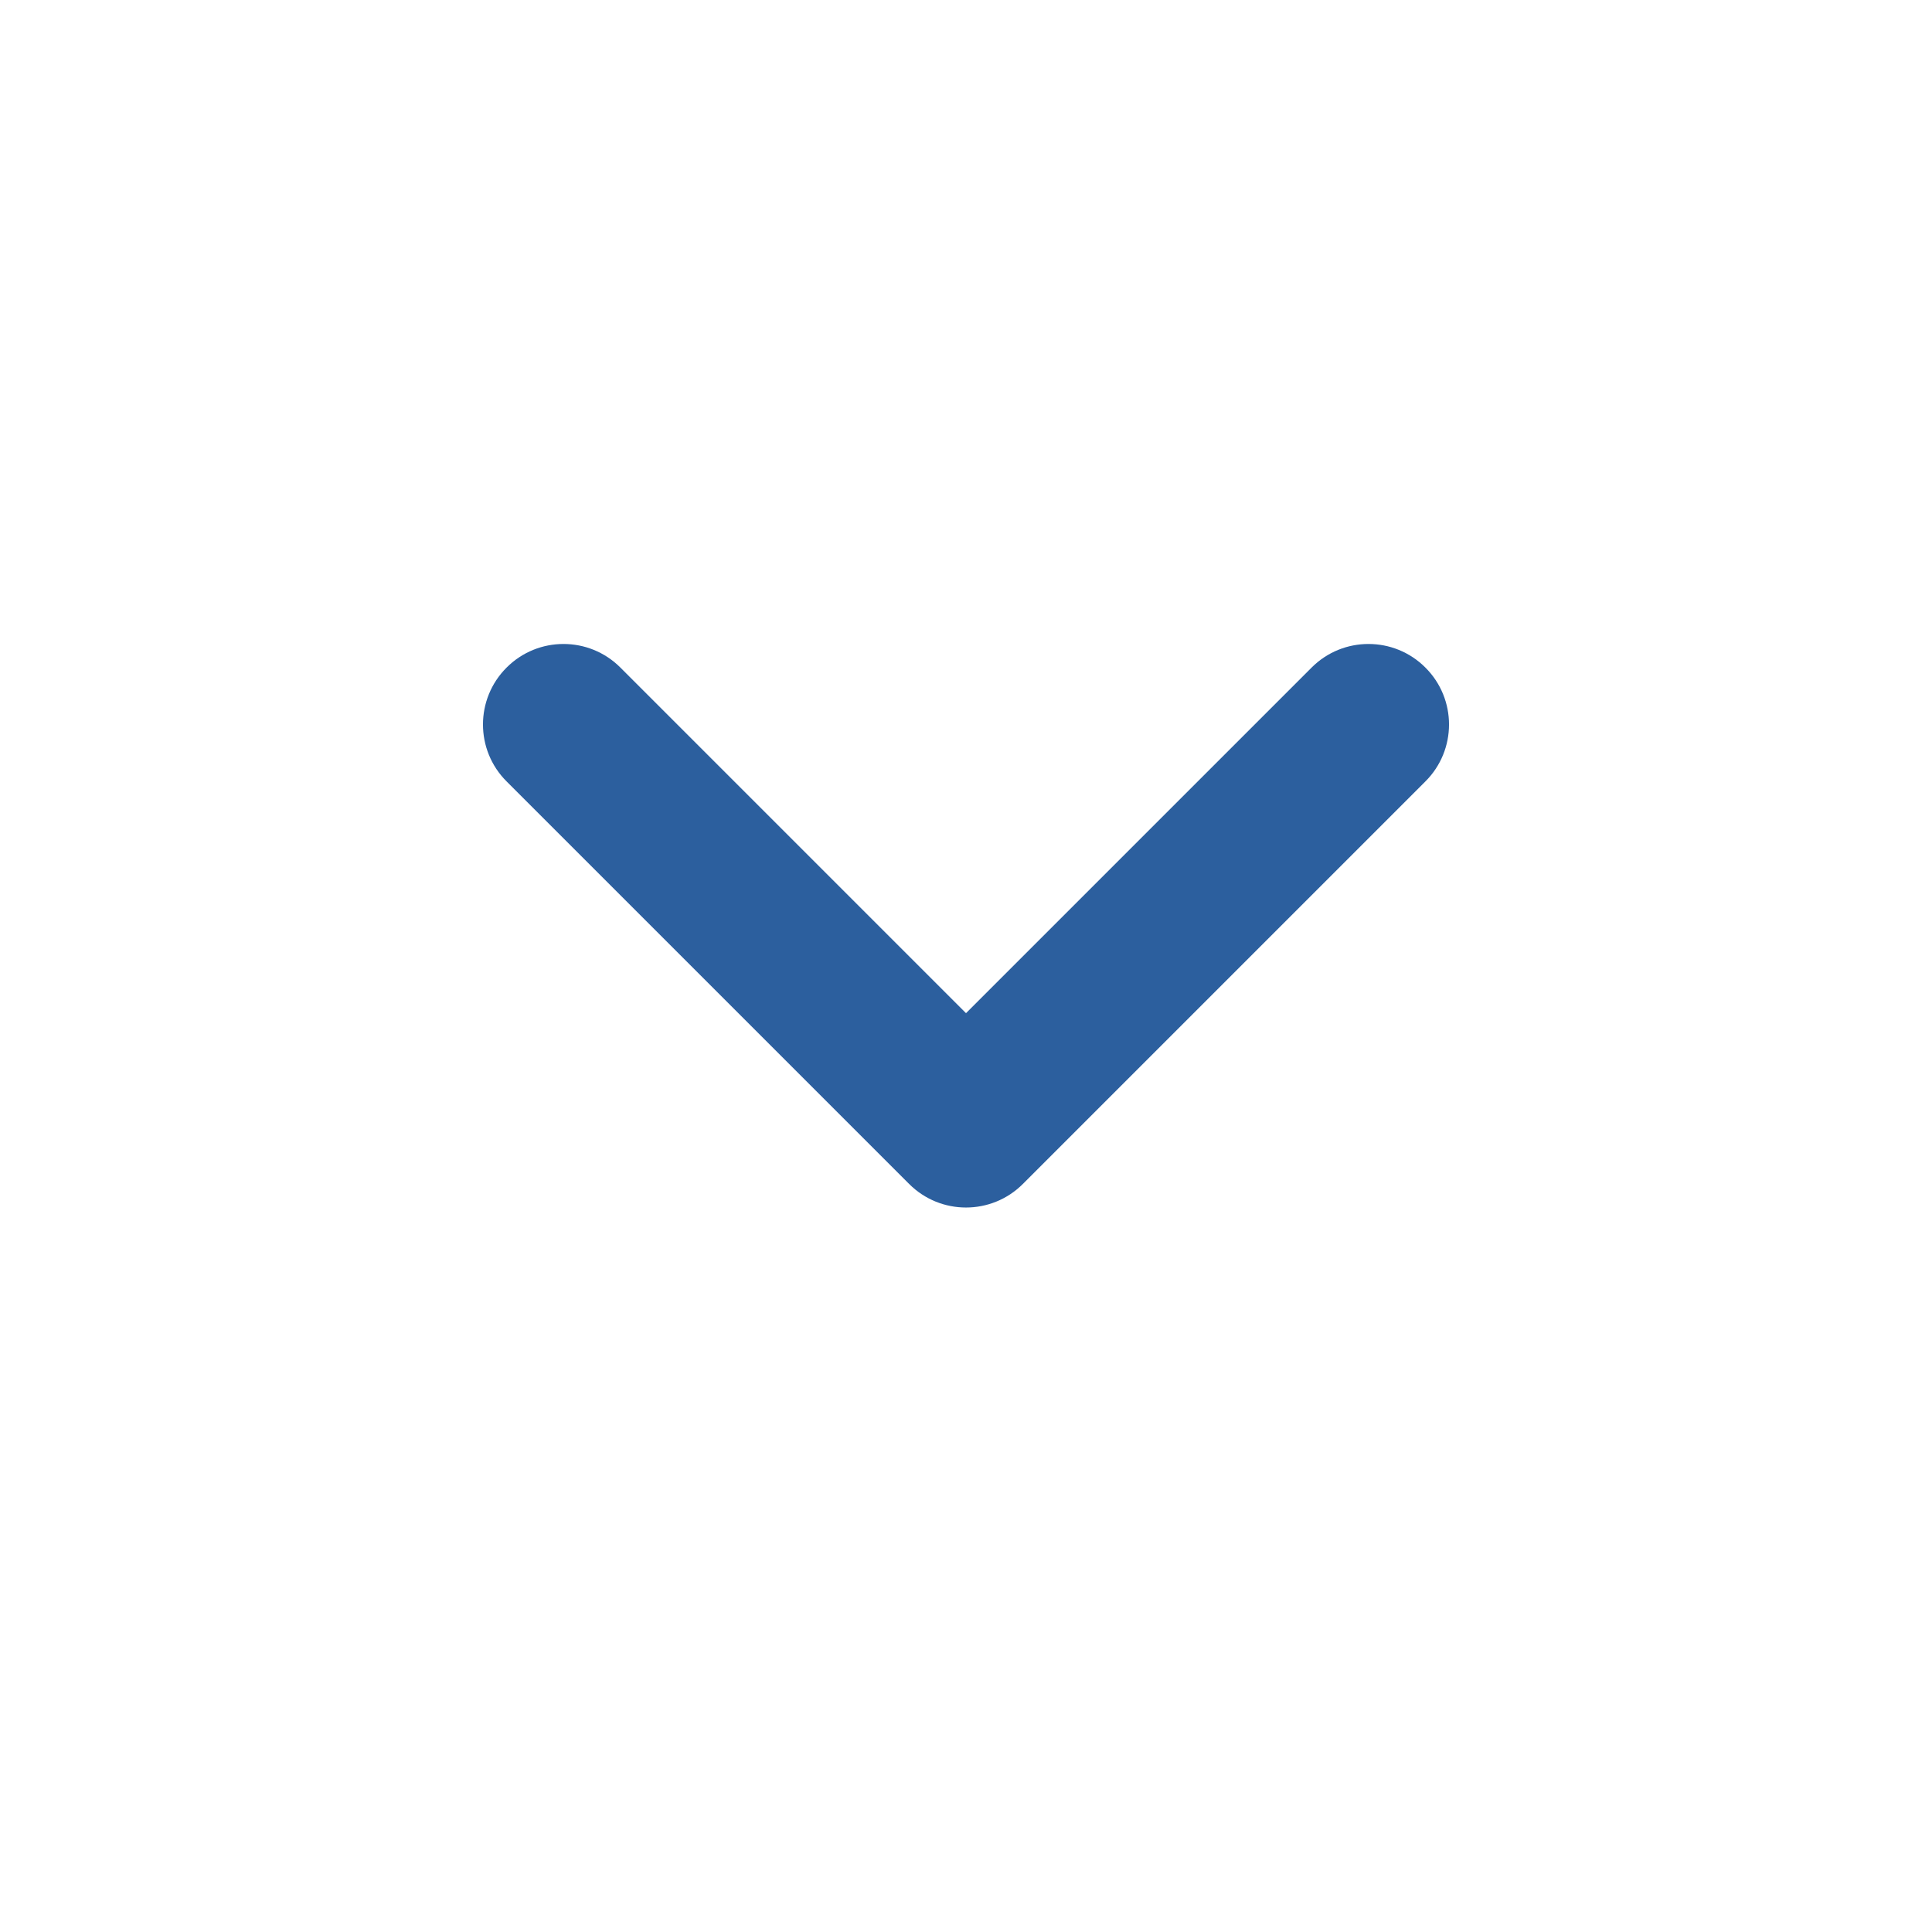
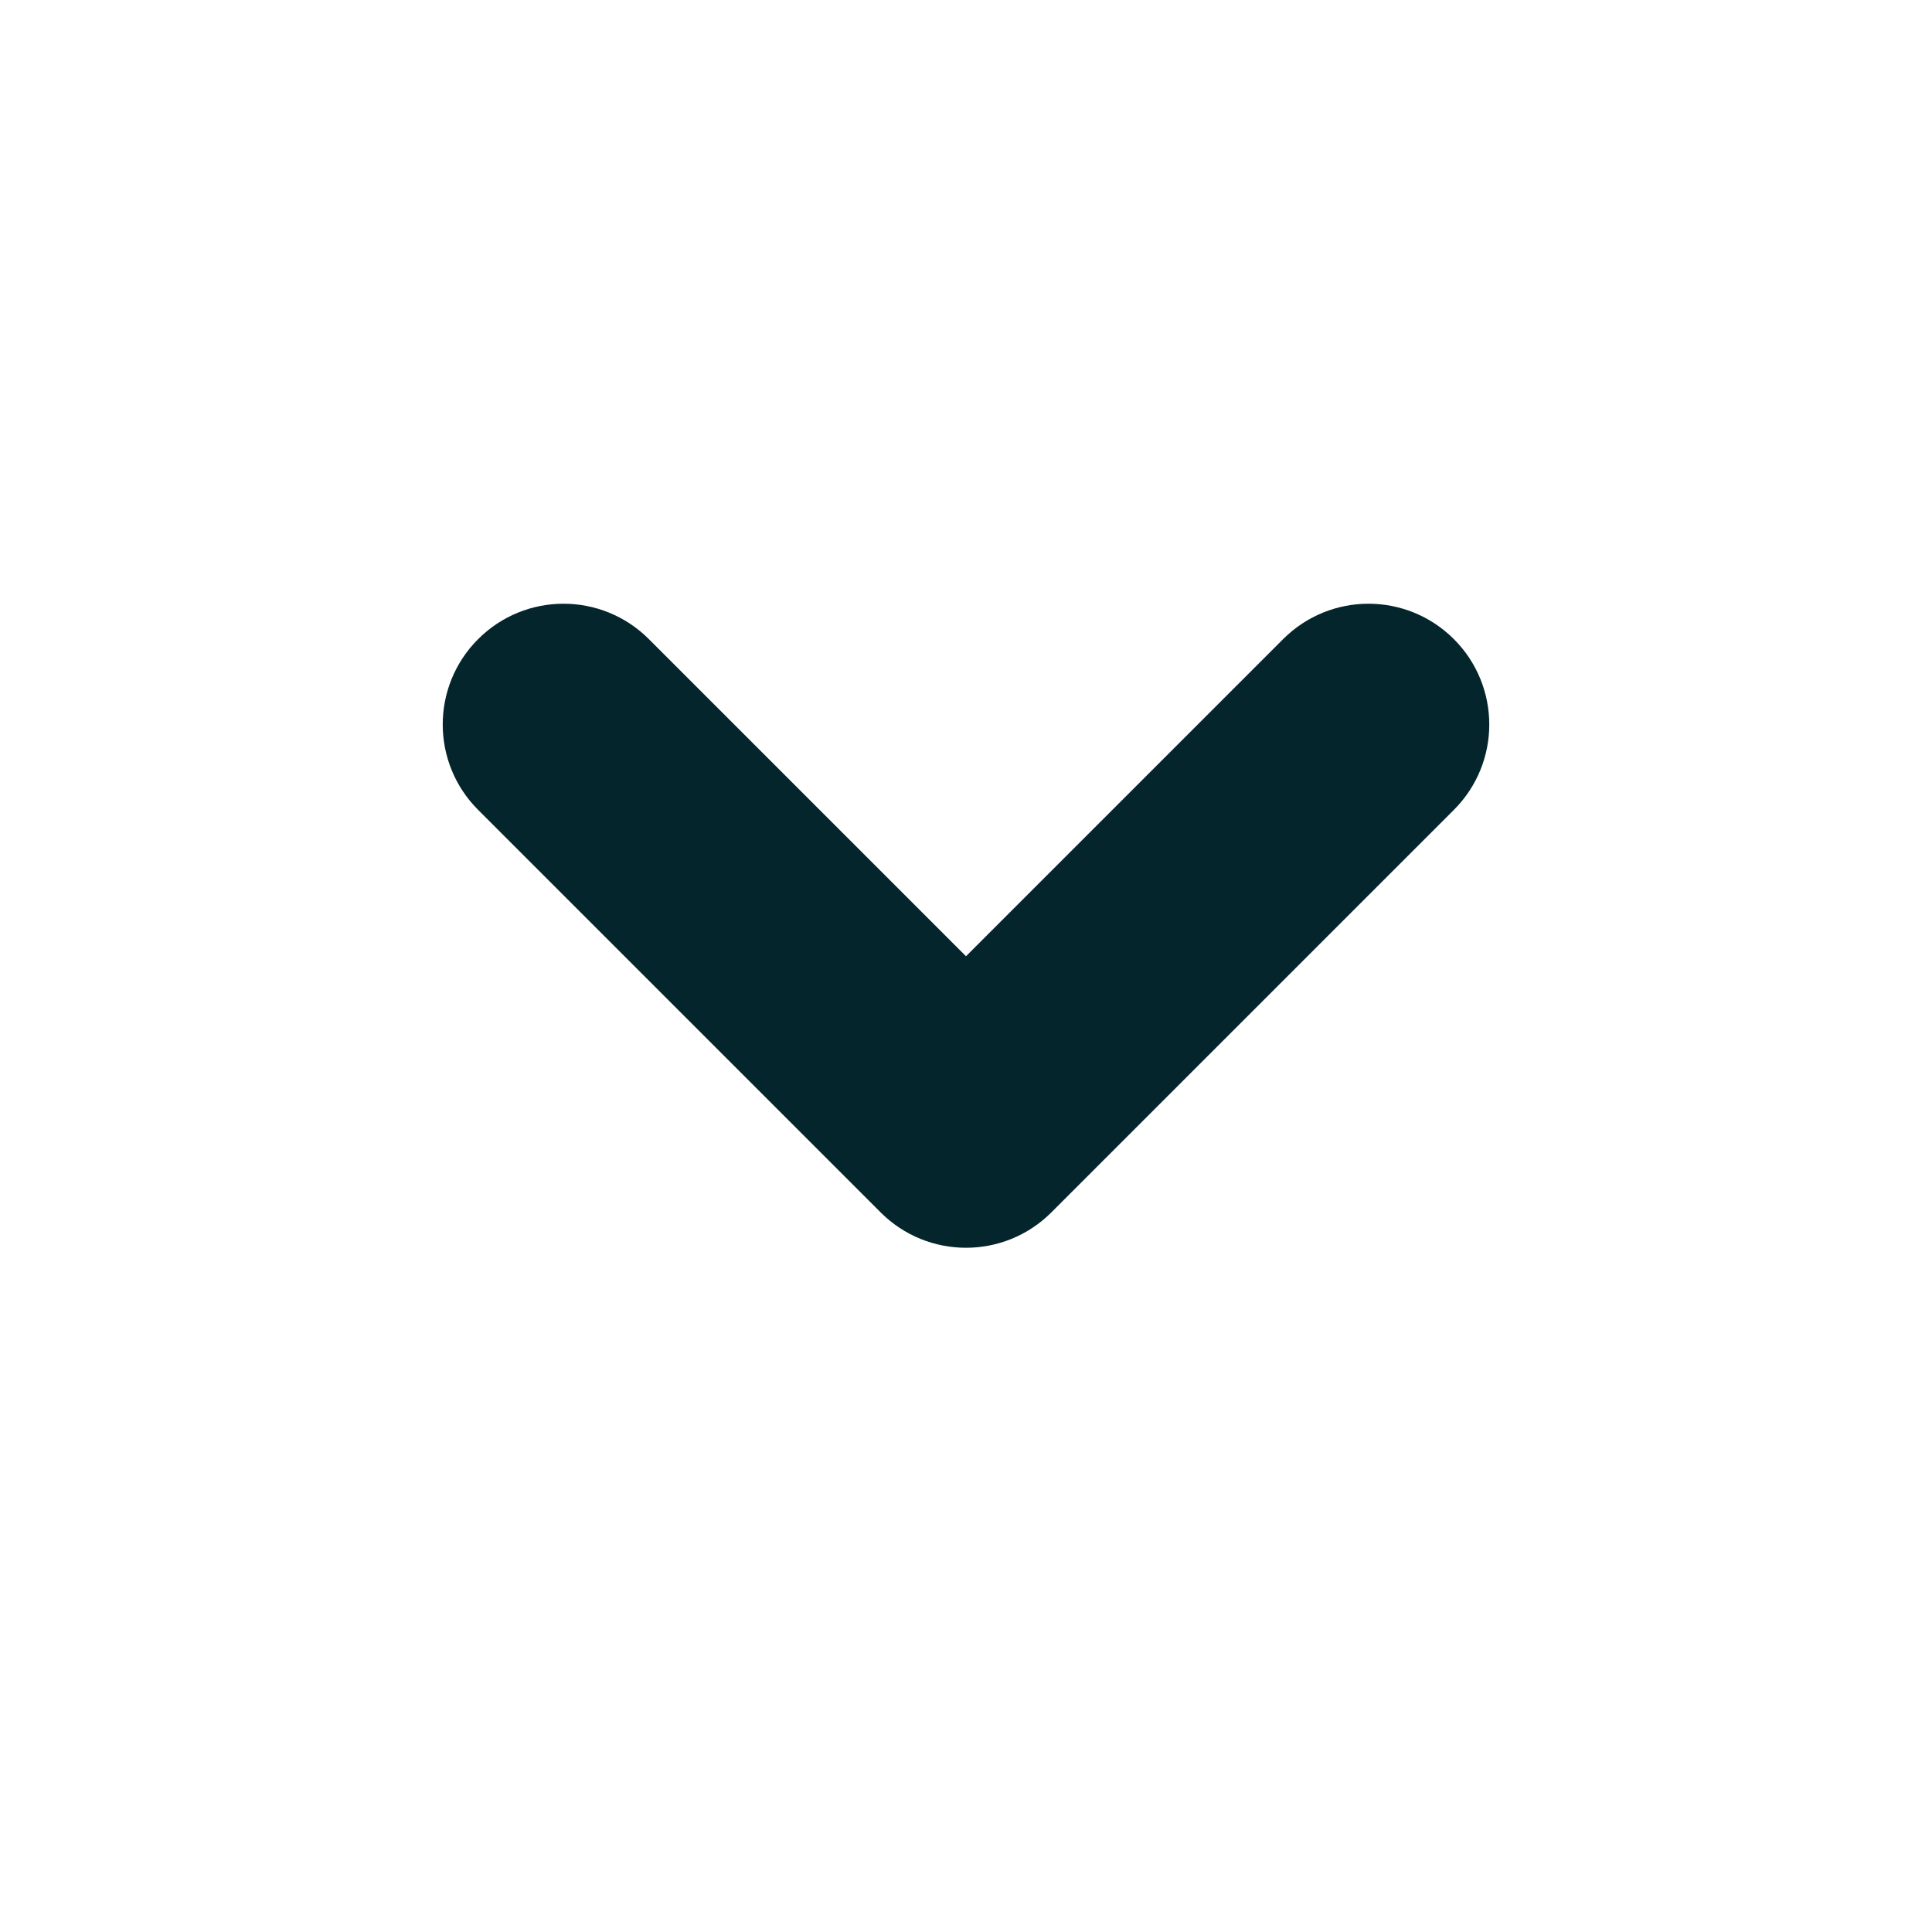
- <svg xmlns="http://www.w3.org/2000/svg" width="800px" height="800px" viewBox="0 0 24 24" fill="none">
+ <svg xmlns="http://www.w3.org/2000/svg" width="800px" height="800px" viewBox="0 0 24 24" fill="none" stroke="#04252b">
  <g id="SVGRepo_bgCarrier" stroke-width="0" />
  <g id="SVGRepo_tracerCarrier" stroke-linecap="round" stroke-linejoin="round" />
  <g id="SVGRepo_iconCarrier">
-     <path fill-rule="evenodd" clip-rule="evenodd" d="M12.707 14.707C12.317 15.098 11.683 15.098 11.293 14.707L6.293 9.707C5.902 9.317 5.902 8.683 6.293 8.293C6.683 7.902 7.317 7.902 7.707 8.293L12 12.586L16.293 8.293C16.683 7.902 17.317 7.902 17.707 8.293C18.098 8.683 18.098 9.317 17.707 9.707L12.707 14.707Z" fill="#2C5F9E" />
+     <path fill-rule="evenodd" clip-rule="evenodd" d="M12.707 14.707C12.317 15.098 11.683 15.098 11.293 14.707L6.293 9.707C5.902 9.317 5.902 8.683 6.293 8.293C6.683 7.902 7.317 7.902 7.707 8.293L12 12.586L16.293 8.293C16.683 7.902 17.317 7.902 17.707 8.293C18.098 8.683 18.098 9.317 17.707 9.707L12.707 14.707Z" fill="#04252b" />
  </g>
</svg>
